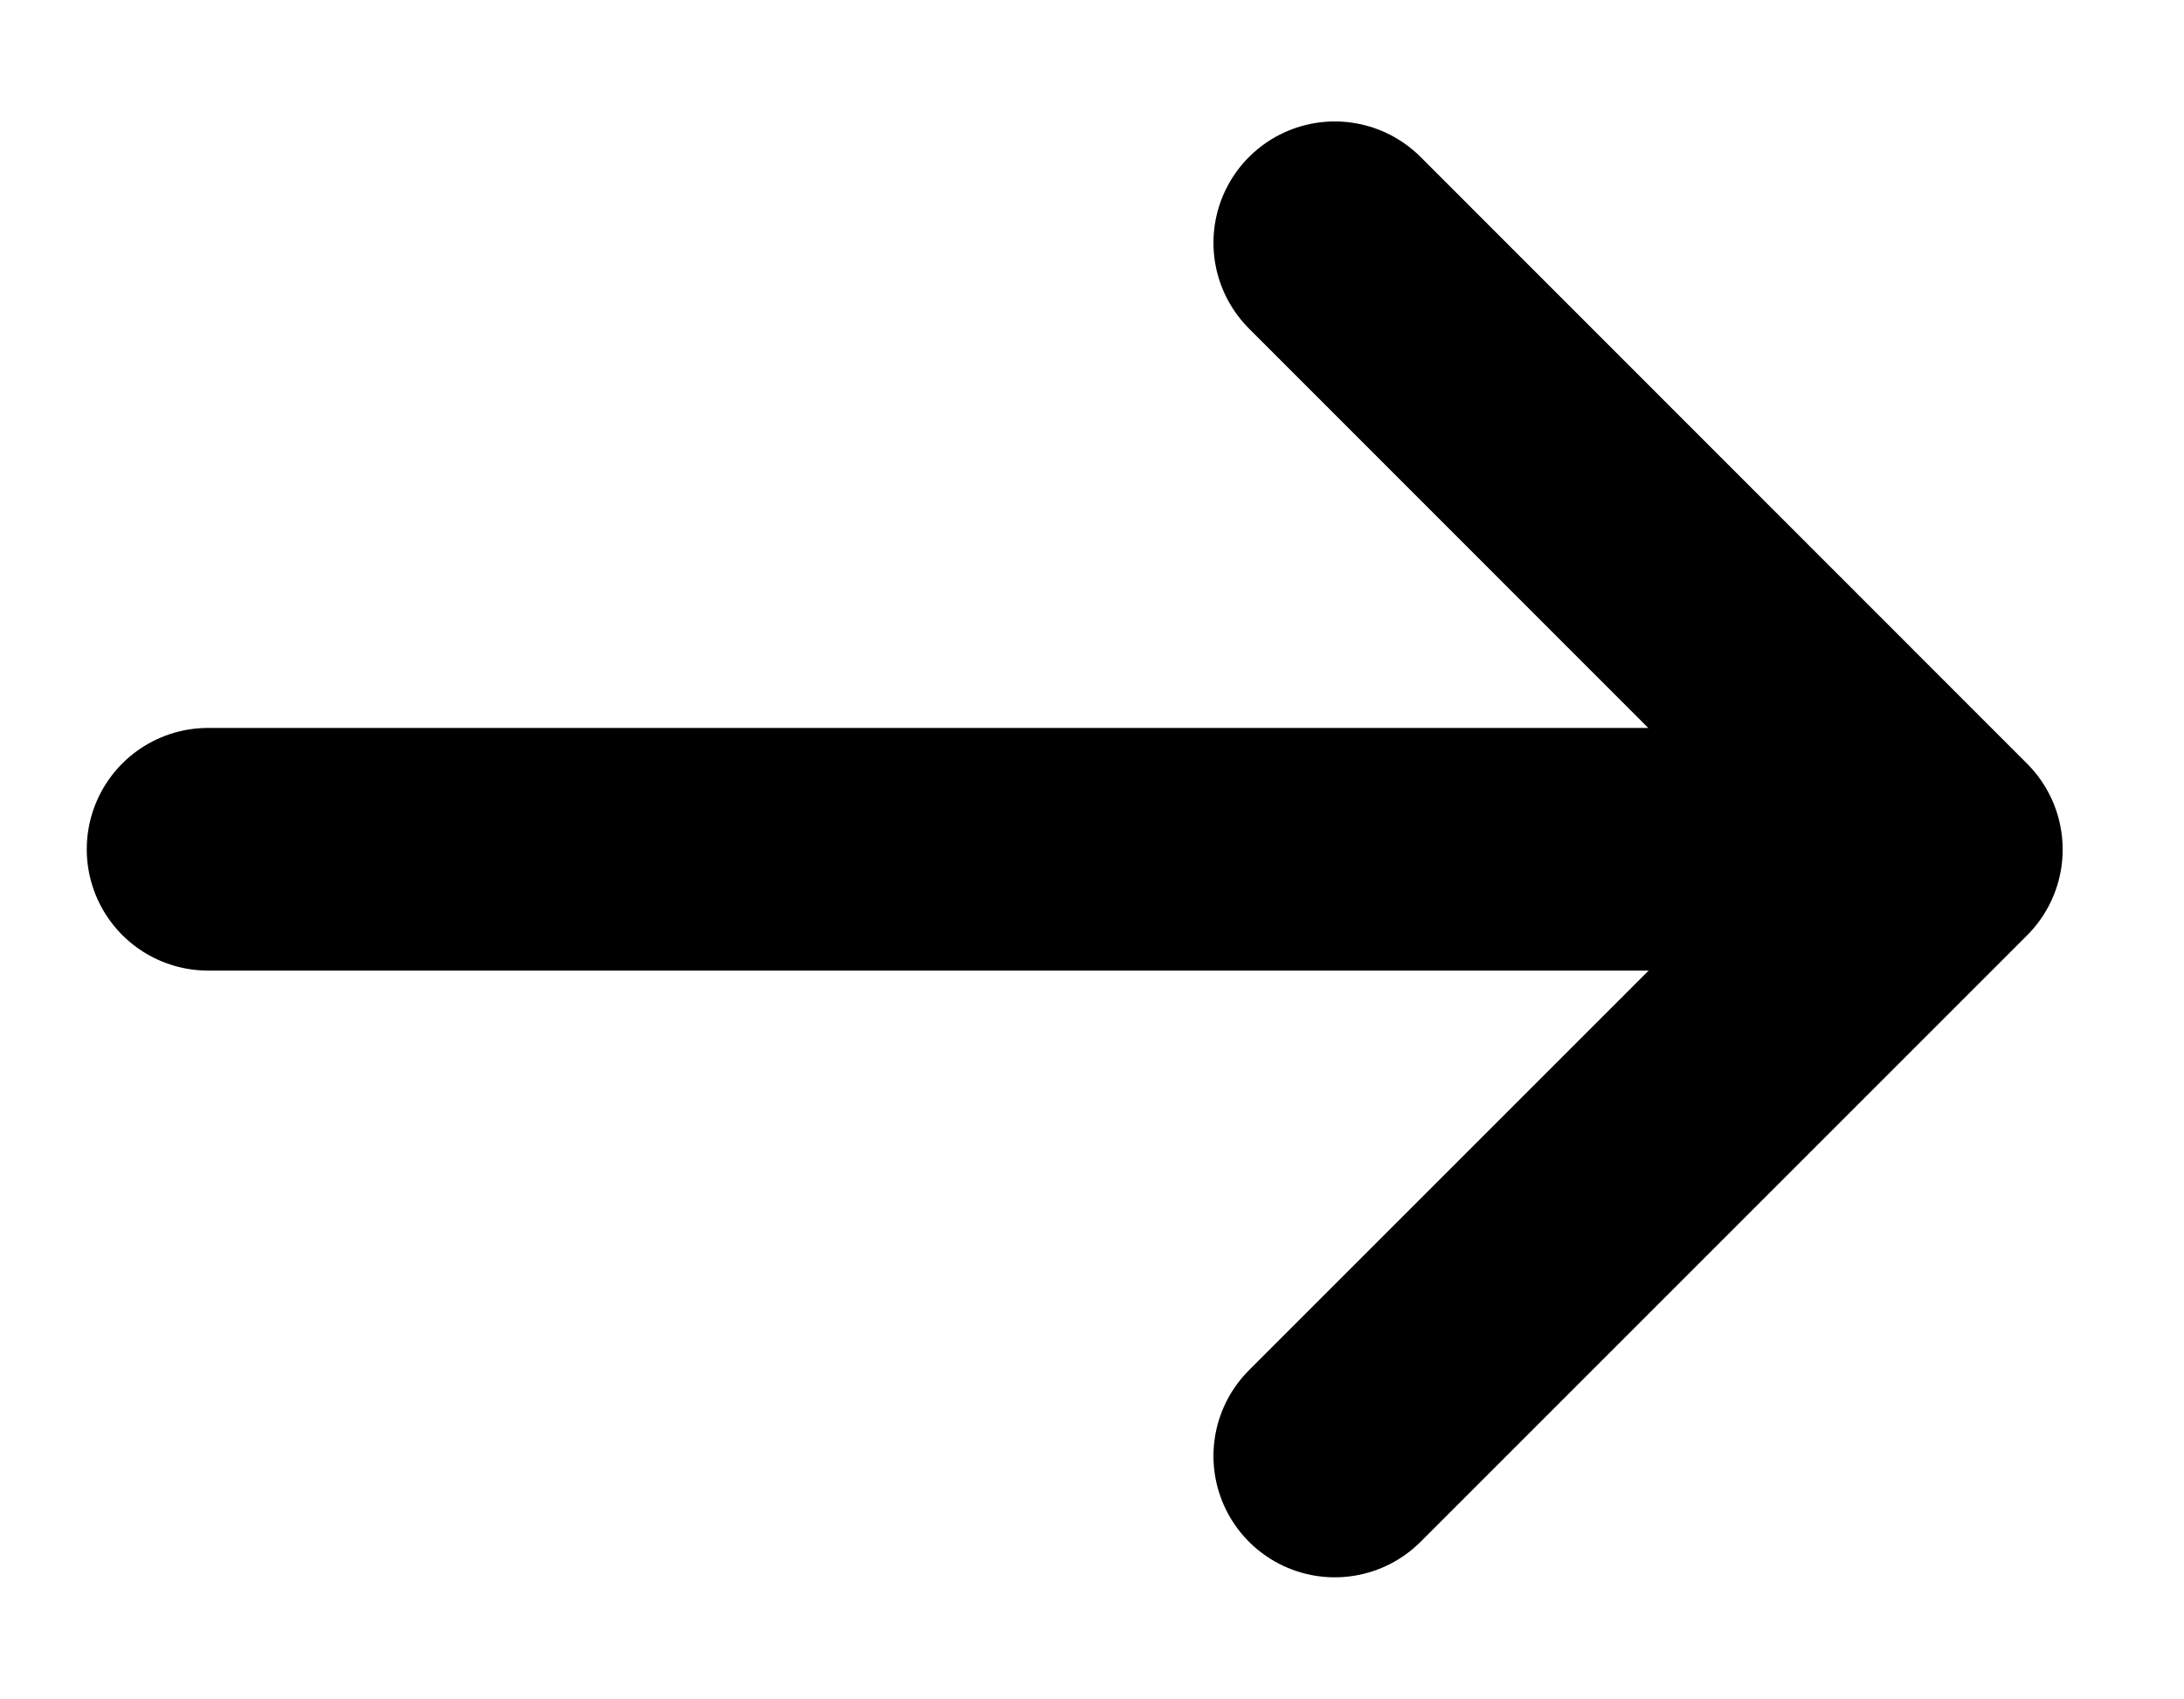
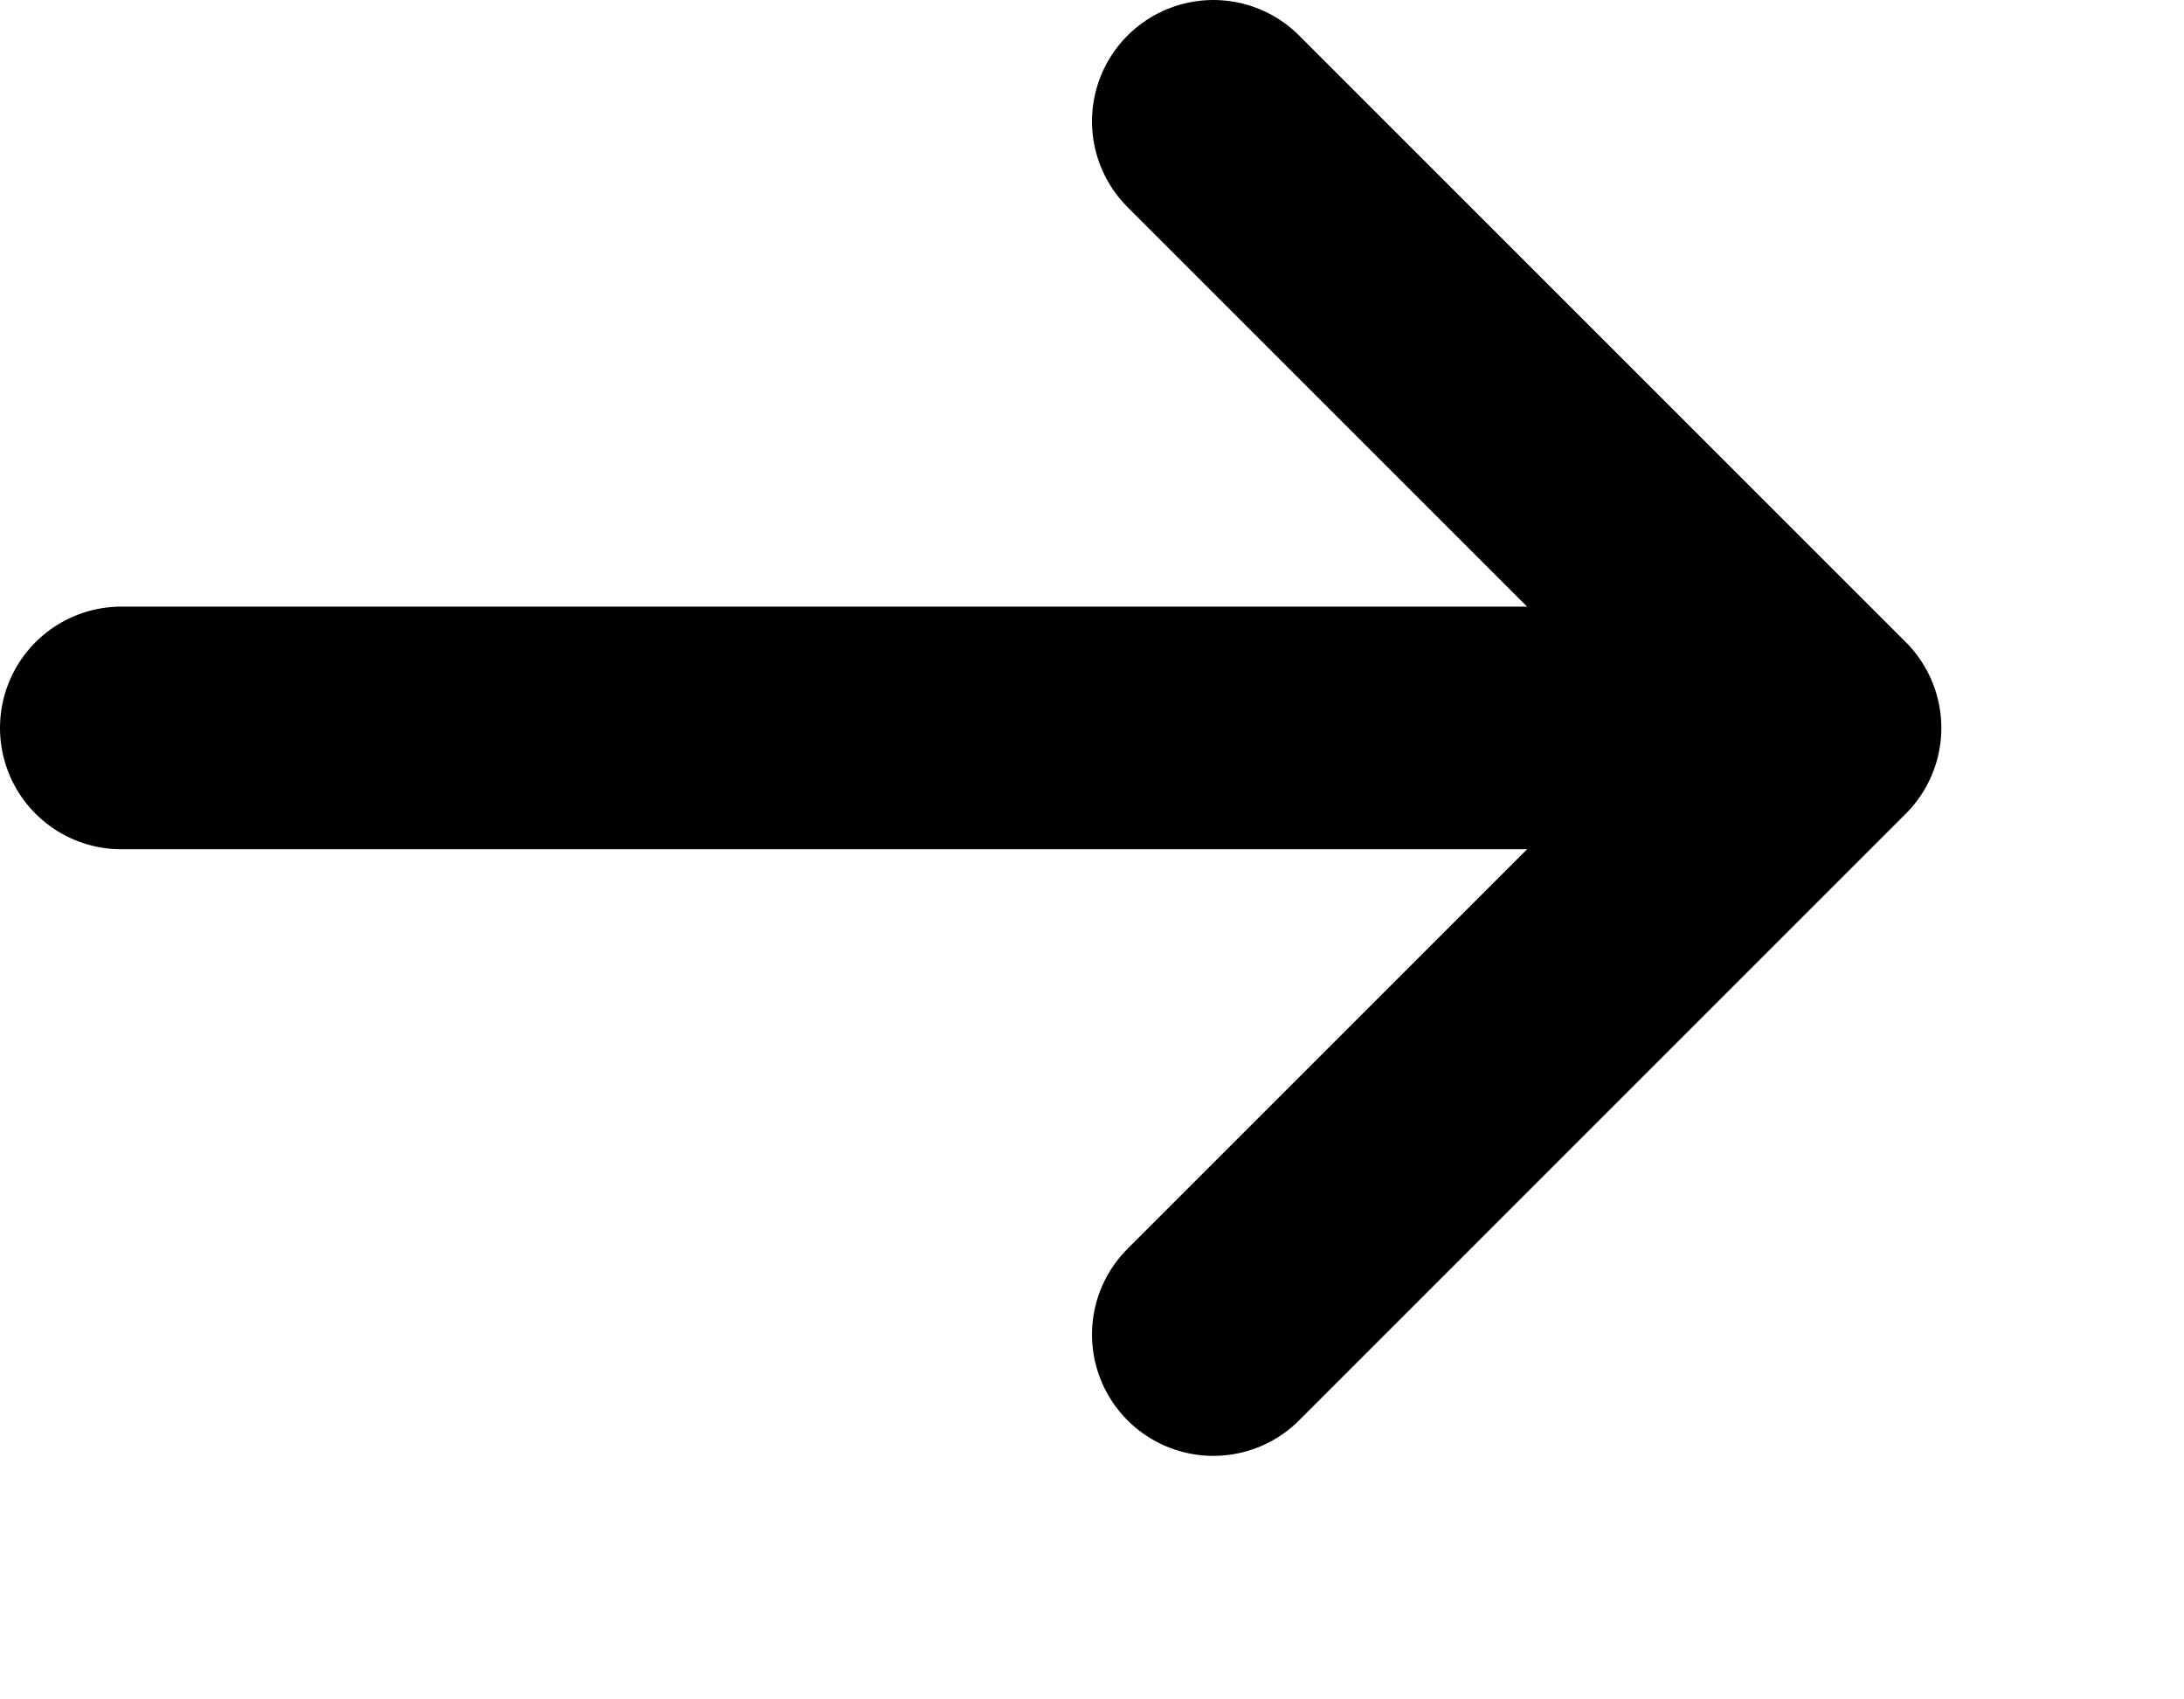
<svg xmlns="http://www.w3.org/2000/svg" width="18" height="14" viewBox="0 0 18 14">
-   <path d="M11.001 2.001L16 7.002L11.001 12.001" stroke="currentColor" fill="none" stroke-width="2" stroke-linecap="round" stroke-linejoin="round" />
-   <line x1="14" y1="7" x2="1.715" y2="7" stroke="currentColor" fill="none" stroke-width="2" stroke-linecap="round" stroke-linejoin="round" />
+   <path d="M10,1l5,5-5,5" stroke="currentColor" fill="none" stroke-width="2" stroke-linecap="round" stroke-linejoin="round" />
+   <line x1="14" y1="6" x2="1" y2="6" stroke="currentColor" fill="none" stroke-width="2" stroke-linecap="round" stroke-linejoin="round" />
</svg>
